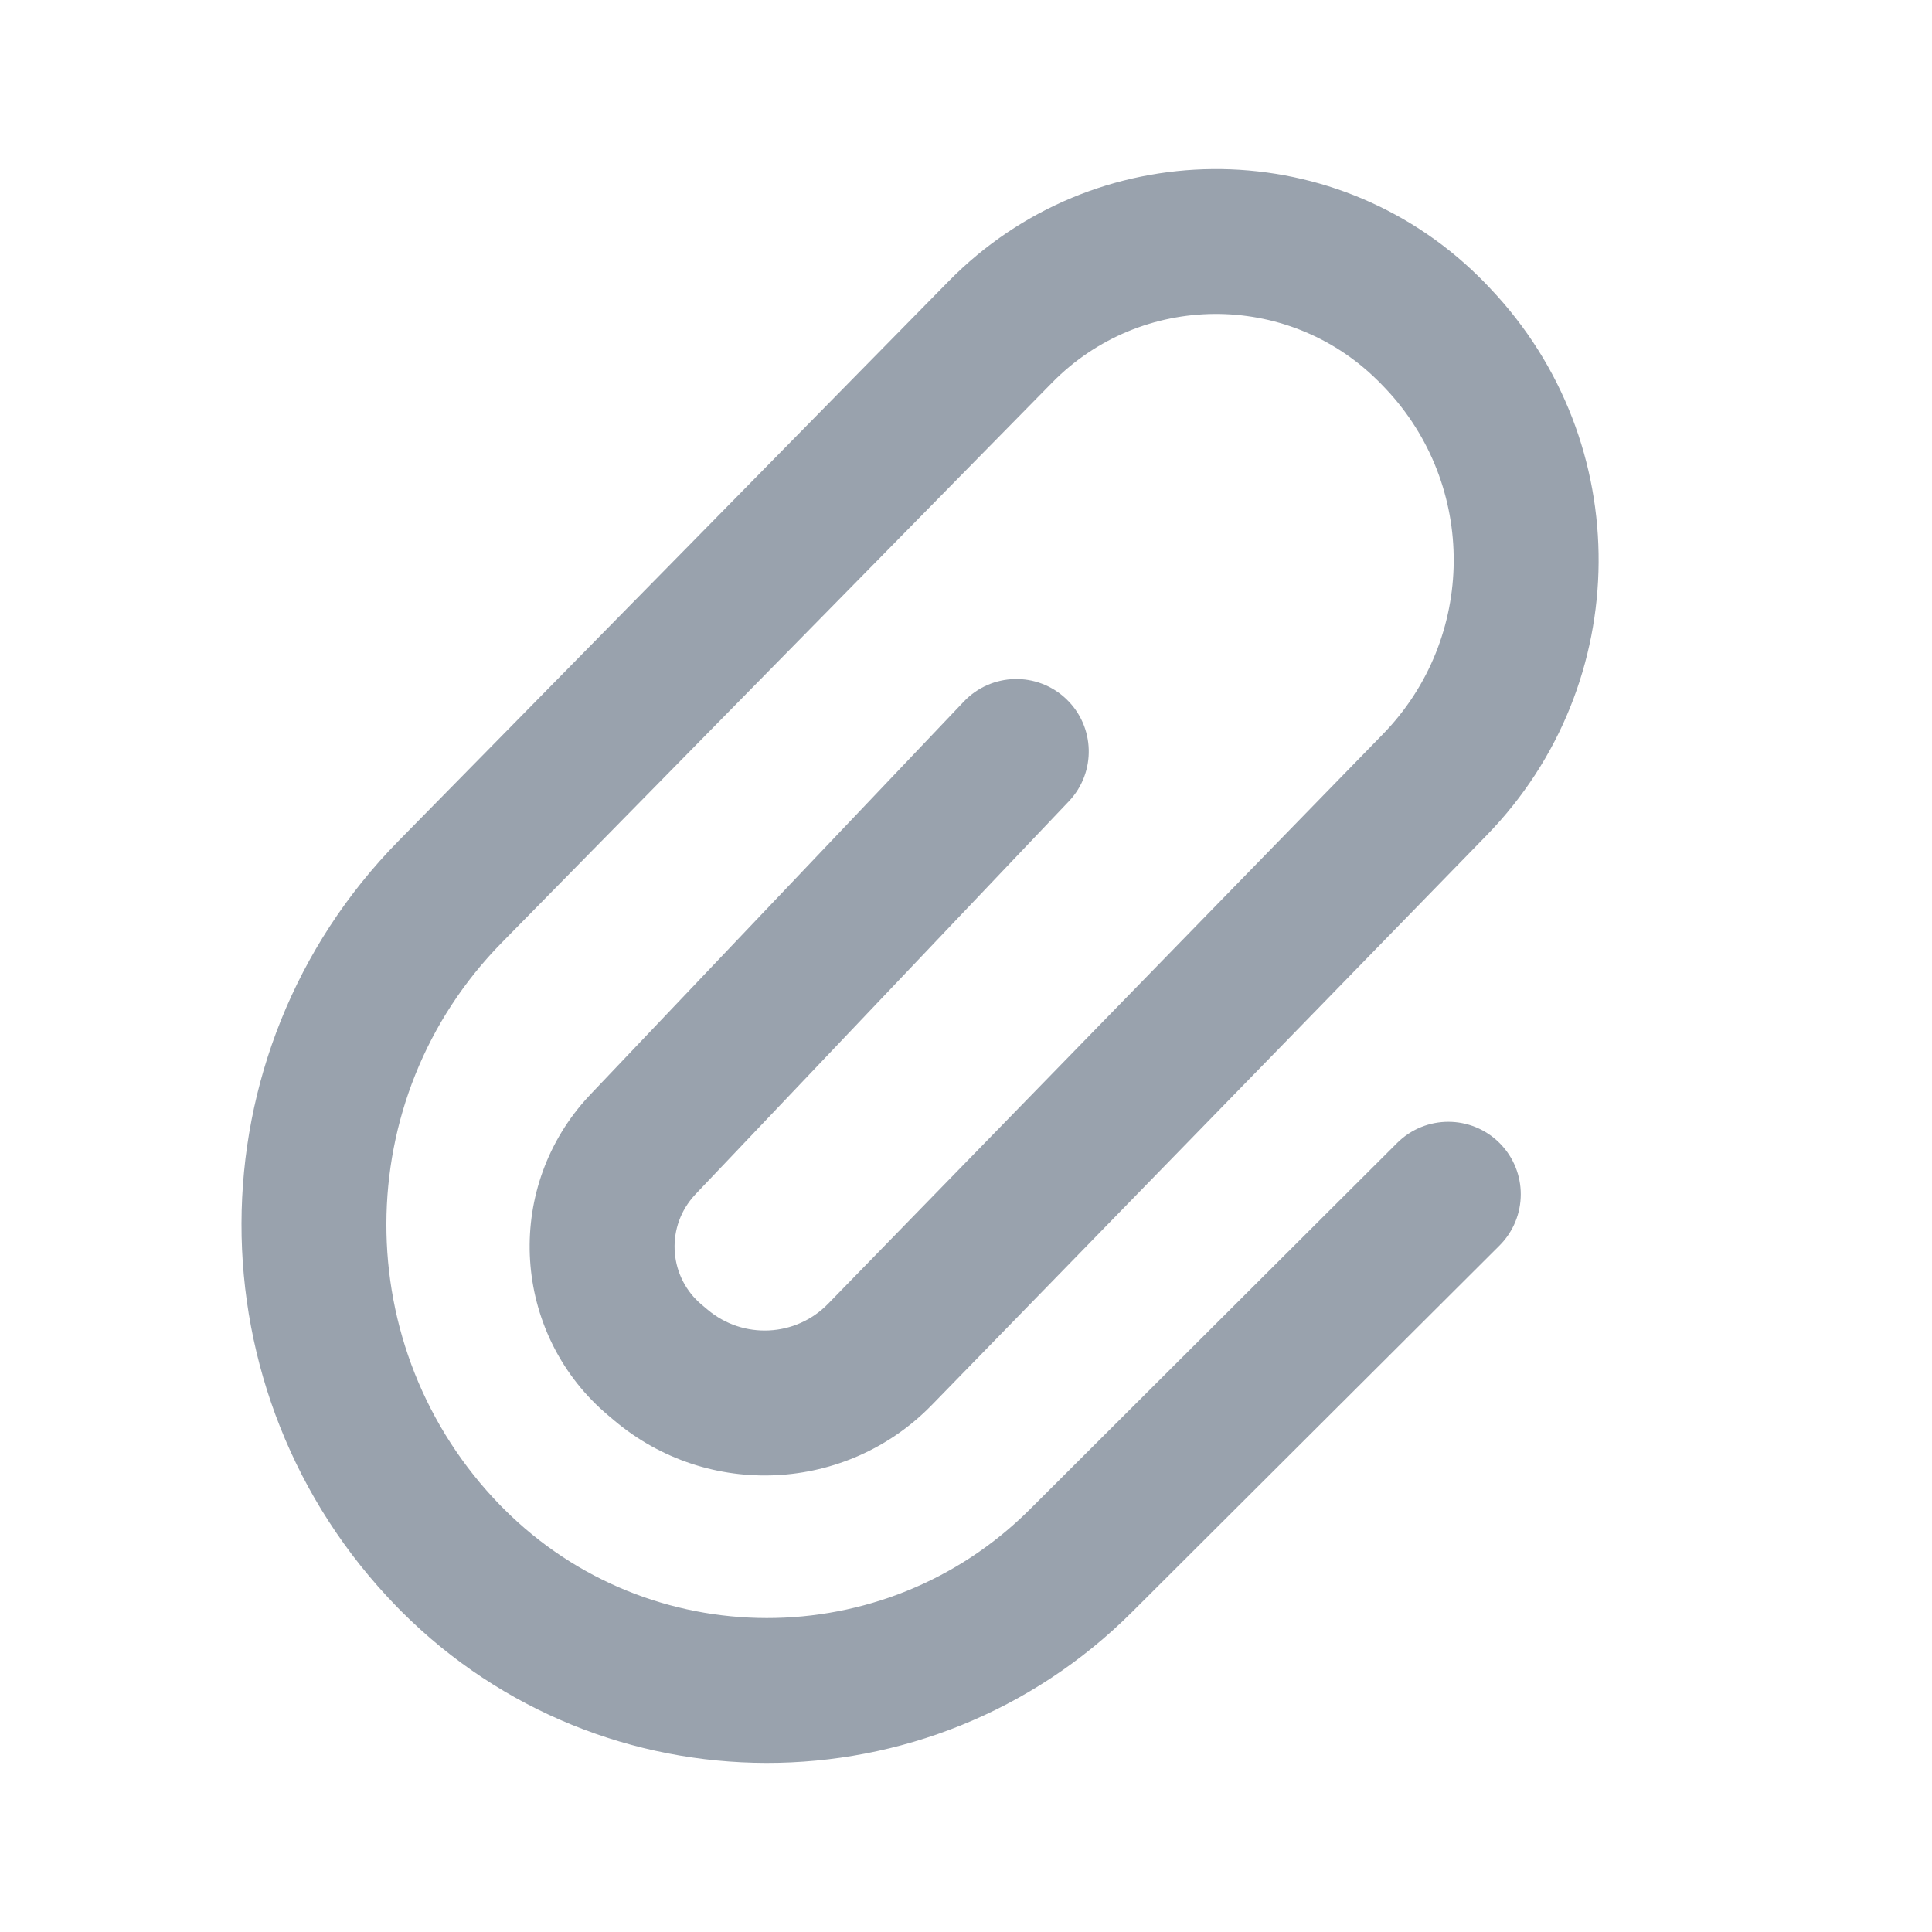
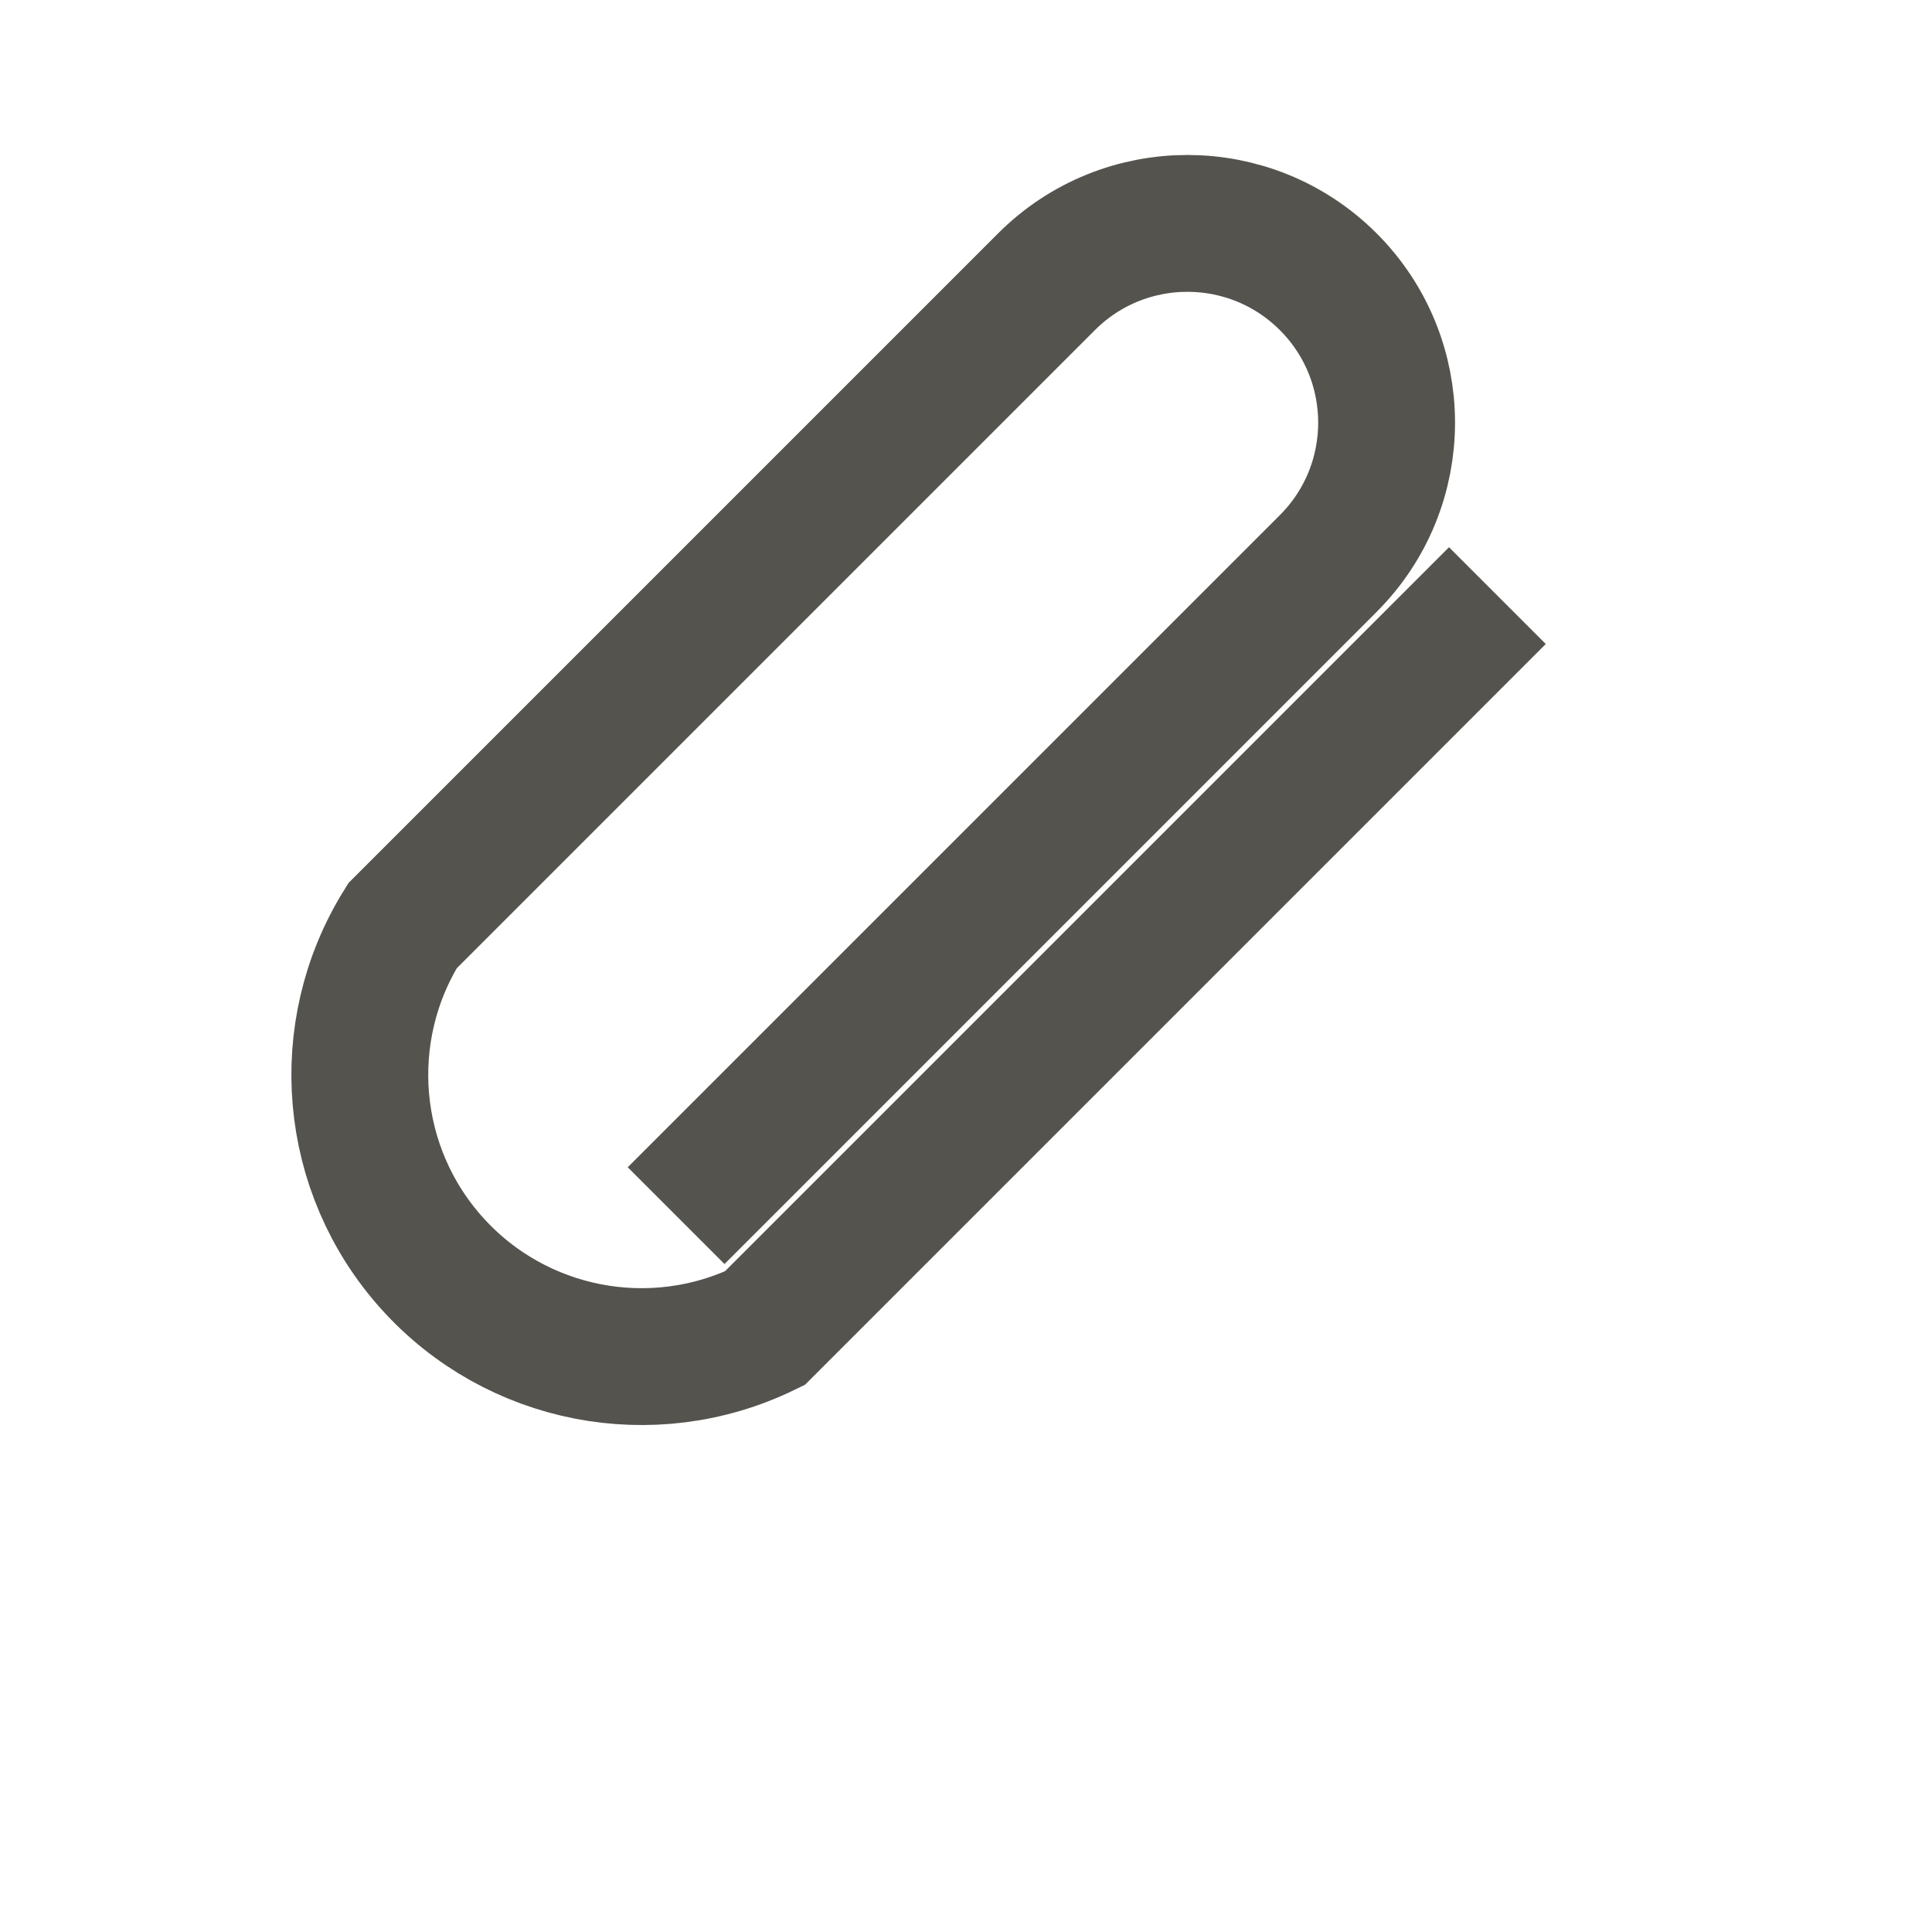
- <svg xmlns="http://www.w3.org/2000/svg" width="24" height="24" viewBox="0 0 24 24" fill="none">
-   <path d="M17.356 14.198C17.708 13.847 18.278 13.848 18.629 14.2C18.98 14.552 18.979 15.121 18.627 15.473L14.064 20.024C11.554 22.529 7.488 22.524 4.983 20.014C4.956 19.986 4.956 19.986 4.929 19.959C2.349 17.309 2.358 13.084 4.95 10.447L11.786 3.492C13.588 1.659 16.535 1.633 18.368 3.435C18.407 3.473 18.445 3.512 18.483 3.552L18.515 3.586C20.324 5.494 20.304 8.491 18.469 10.375L11.577 17.452C10.517 18.541 8.796 18.626 7.633 17.648L7.557 17.584C6.398 16.609 6.248 14.879 7.223 13.72C7.259 13.678 7.296 13.636 7.334 13.596L11.973 8.715C12.315 8.355 12.885 8.34 13.245 8.683C13.605 9.025 13.62 9.595 13.277 9.955L8.639 14.836C8.626 14.85 8.613 14.864 8.601 14.879C8.266 15.277 8.317 15.872 8.716 16.207L8.791 16.27C9.232 16.641 9.885 16.609 10.287 16.196L17.18 9.119C18.34 7.927 18.353 6.031 17.209 4.824L17.177 4.791C17.154 4.766 17.13 4.742 17.106 4.719C15.982 3.614 14.175 3.629 13.07 4.753L6.234 11.709C4.328 13.648 4.321 16.755 6.218 18.703C6.238 18.723 6.238 18.723 6.257 18.742C8.06 20.549 10.986 20.553 12.793 18.75L17.356 14.198Z" fill="#99A2AD" />
+ <svg xmlns="http://www.w3.org/2000/svg" width="24" height="24" viewBox="0 0 24 24" fill="none" stroke="#55534E" stroke-width="1.7" stroke-linecap="square" stroke-linejoin="miter">
+   <path d="M18 8 L9.5 16.5 A3.5 3.5 0 0 1 5 11.5 L13 3.5 A2.4 2.4 0 0 1 16.5 7 L9 14.5" />
</svg>
